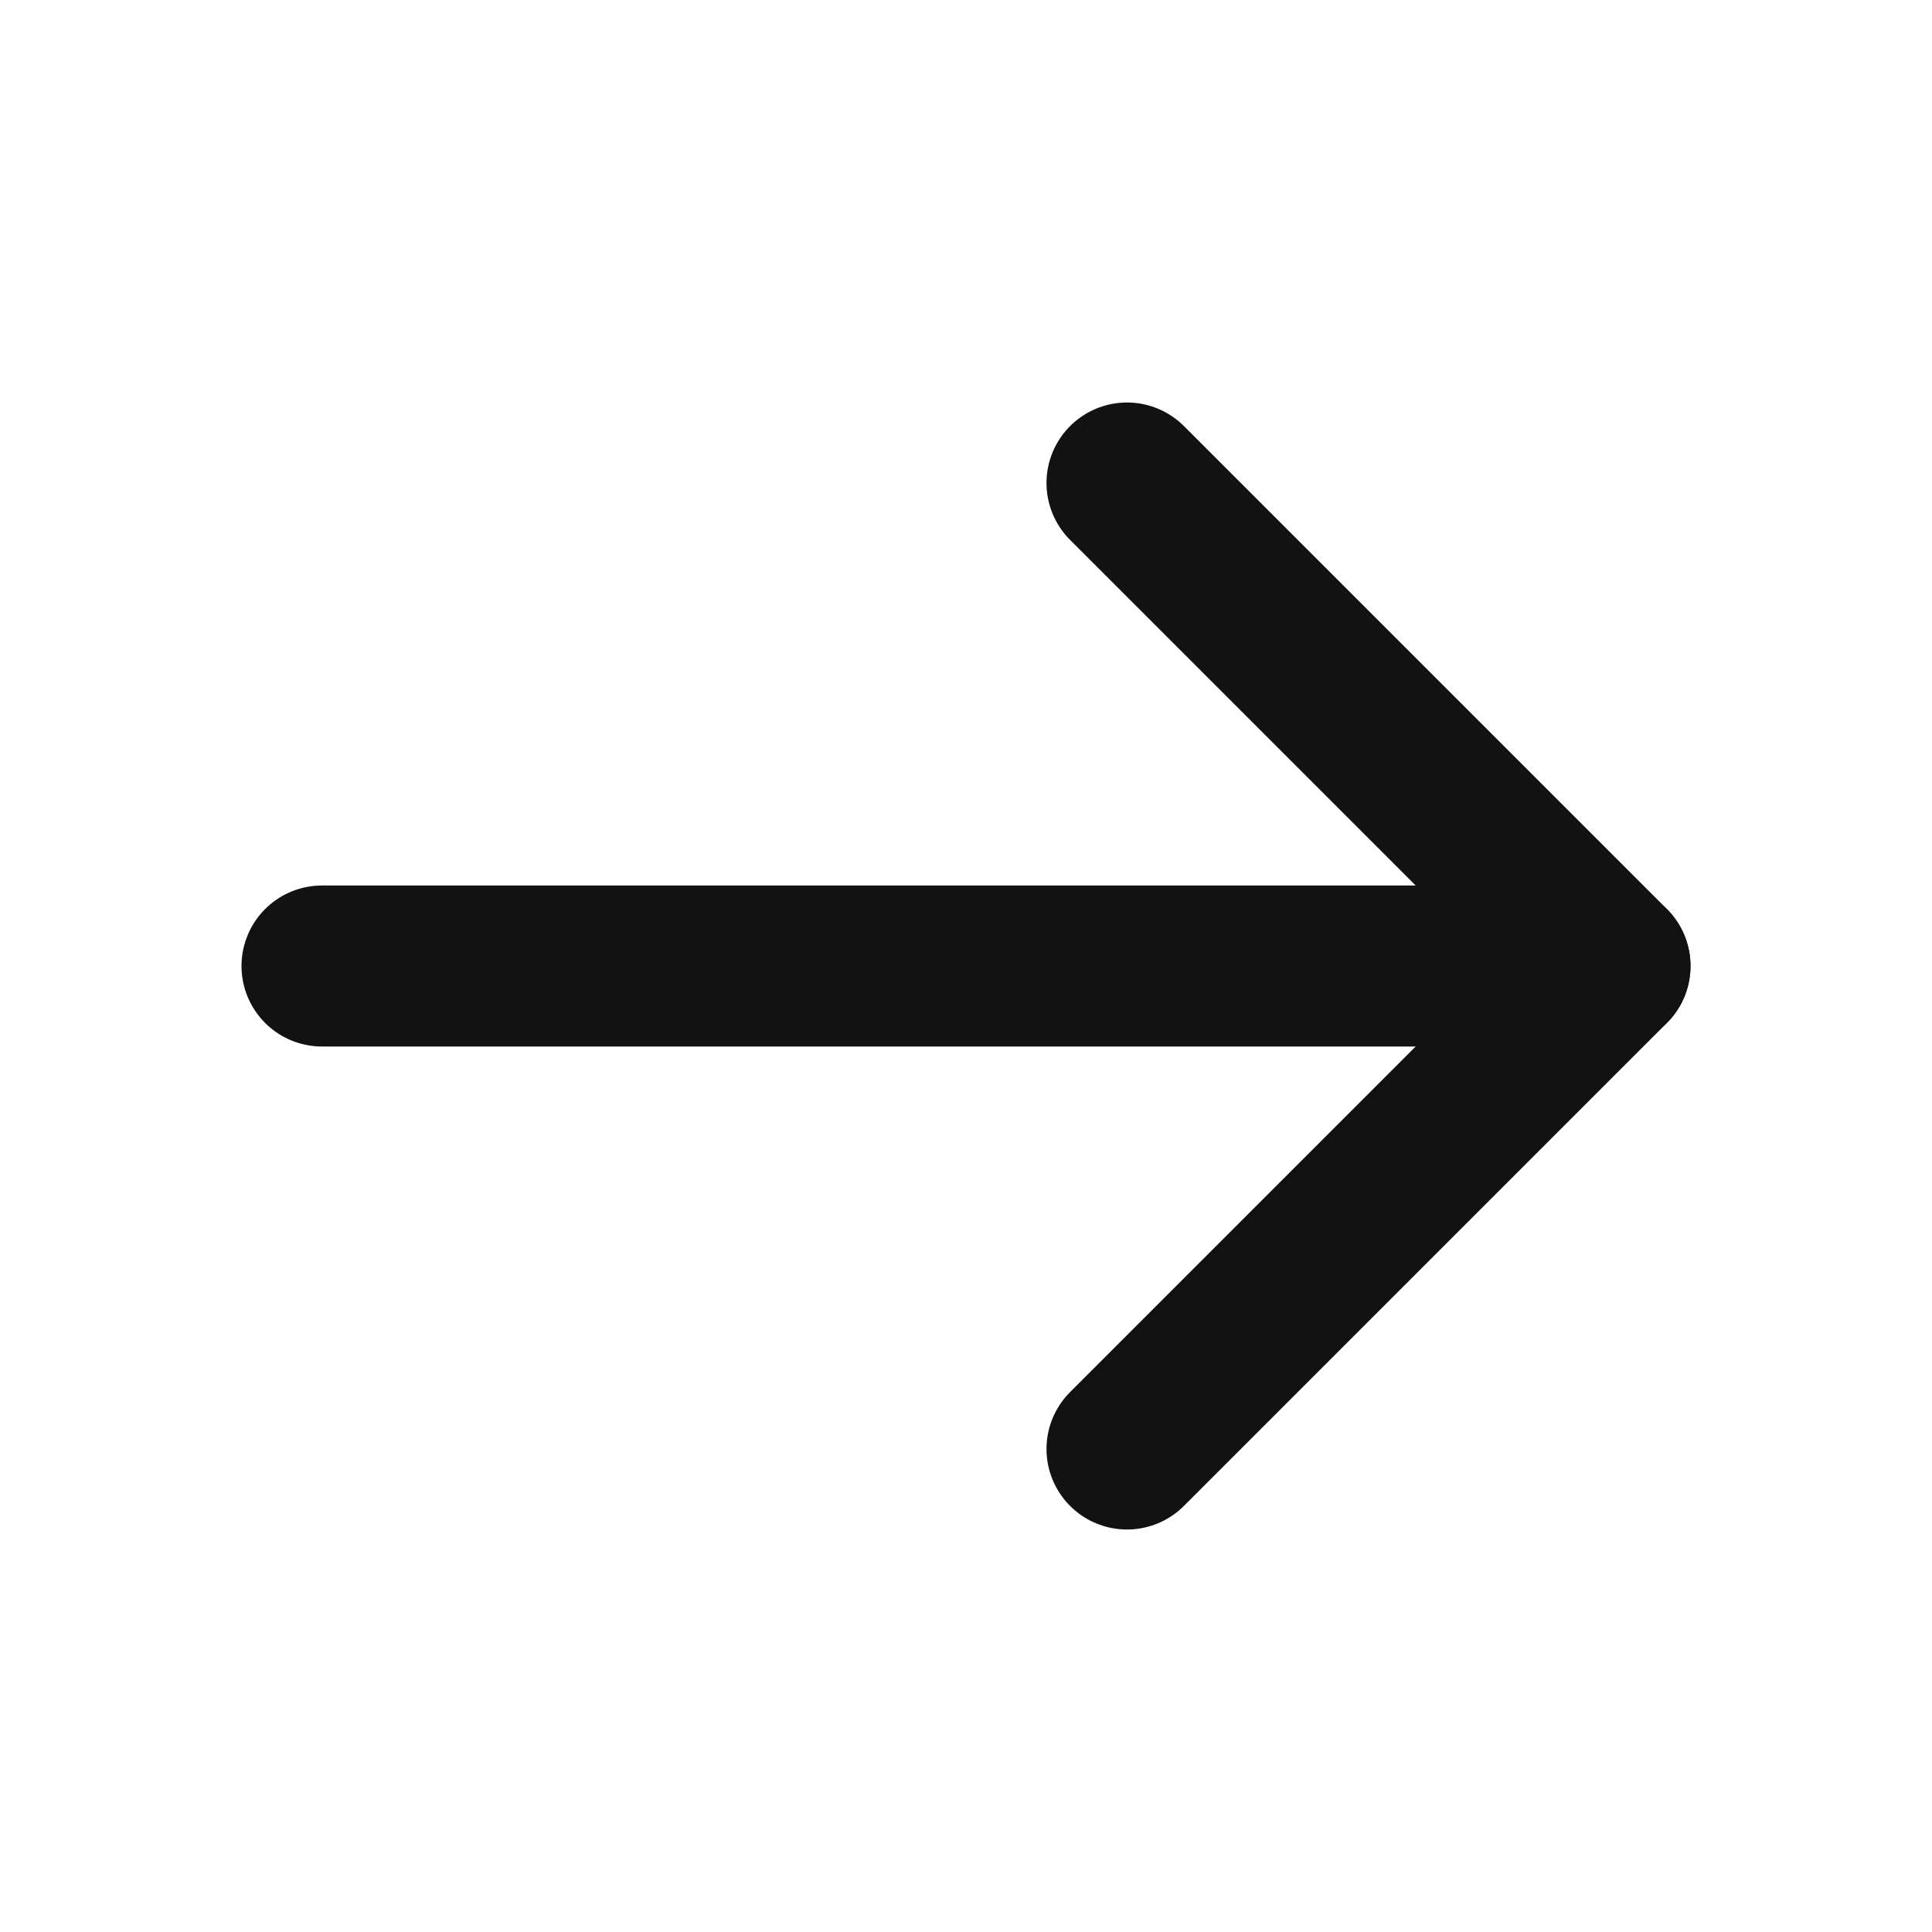
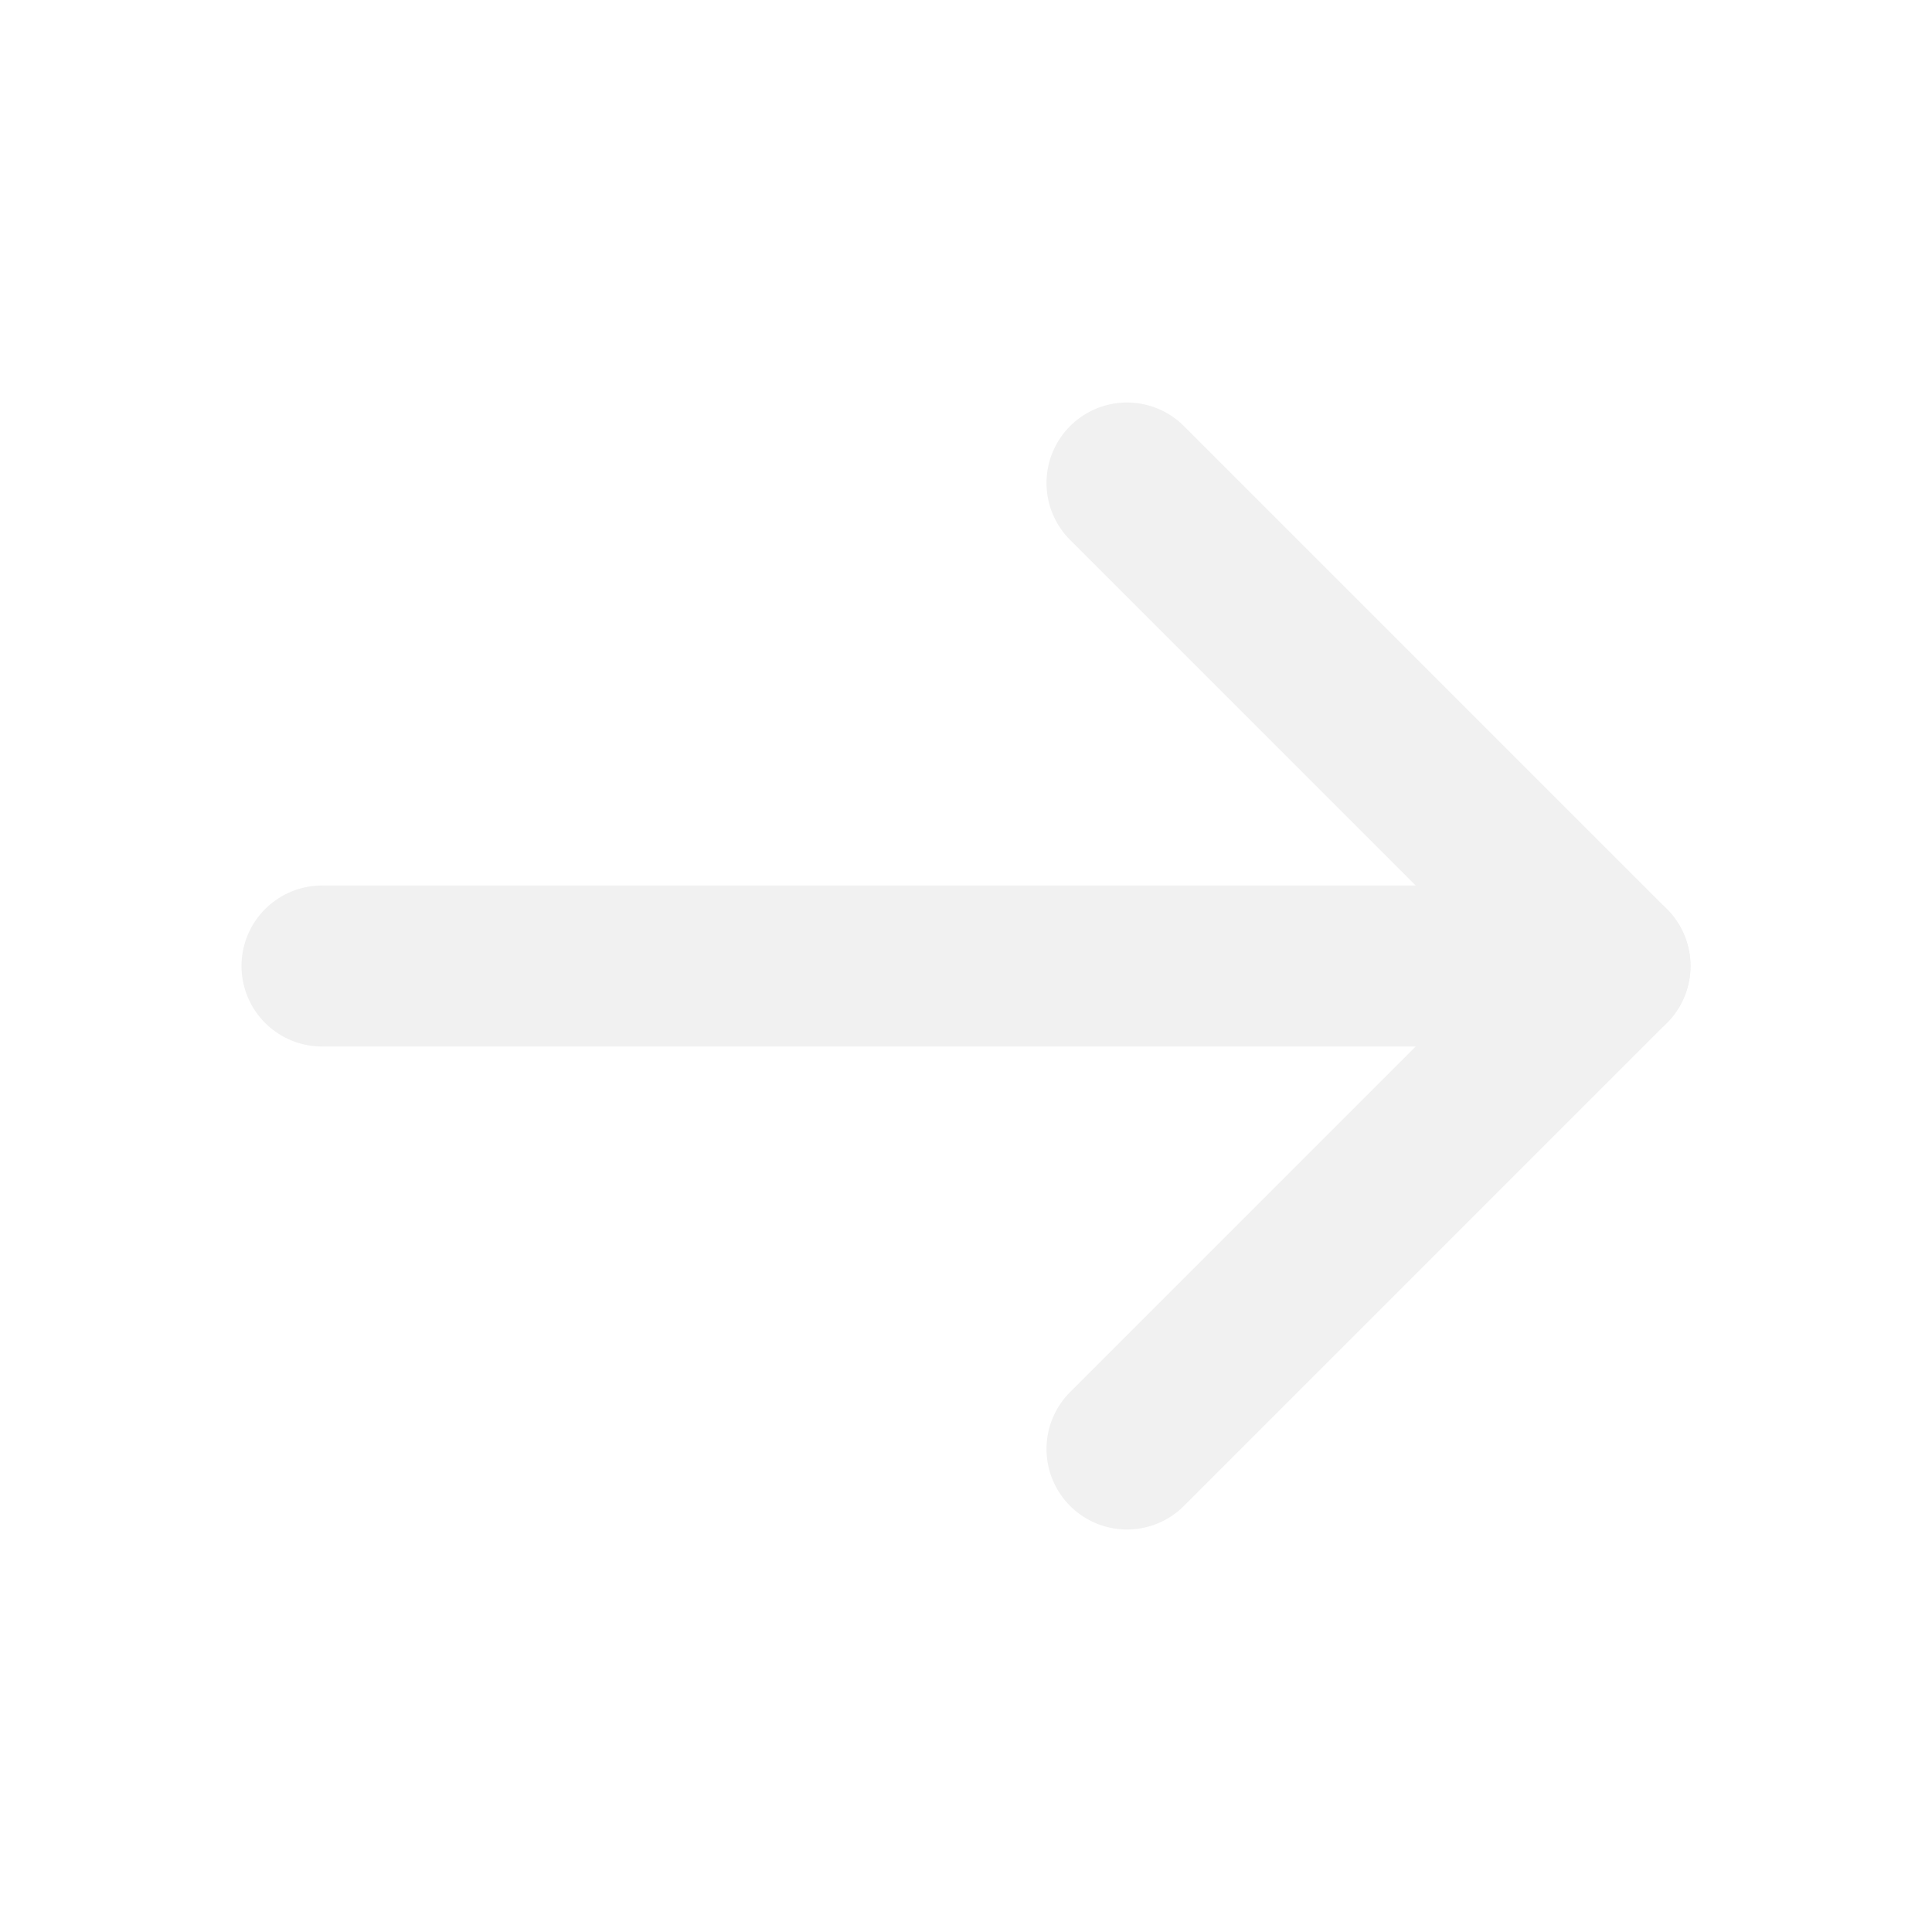
<svg xmlns="http://www.w3.org/2000/svg" width="24" height="24" viewBox="0 0 24 24" fill="none">
-   <path d="M4 12L20 12" stroke="#121212" stroke-width="2" stroke-linecap="round" stroke-linejoin="round" />
-   <path d="M14 6L20 12L14 18" stroke="#121212" stroke-width="2" stroke-linecap="round" stroke-linejoin="round" />
+   <path d="M4 12L20 12" stroke="#F1F1F1" stroke-width="2" stroke-linecap="round" stroke-linejoin="round" />
+   <path d="M14 6L20 12L14 18" stroke="#F1F1F1" stroke-width="2" stroke-linecap="round" stroke-linejoin="round" />
</svg>
